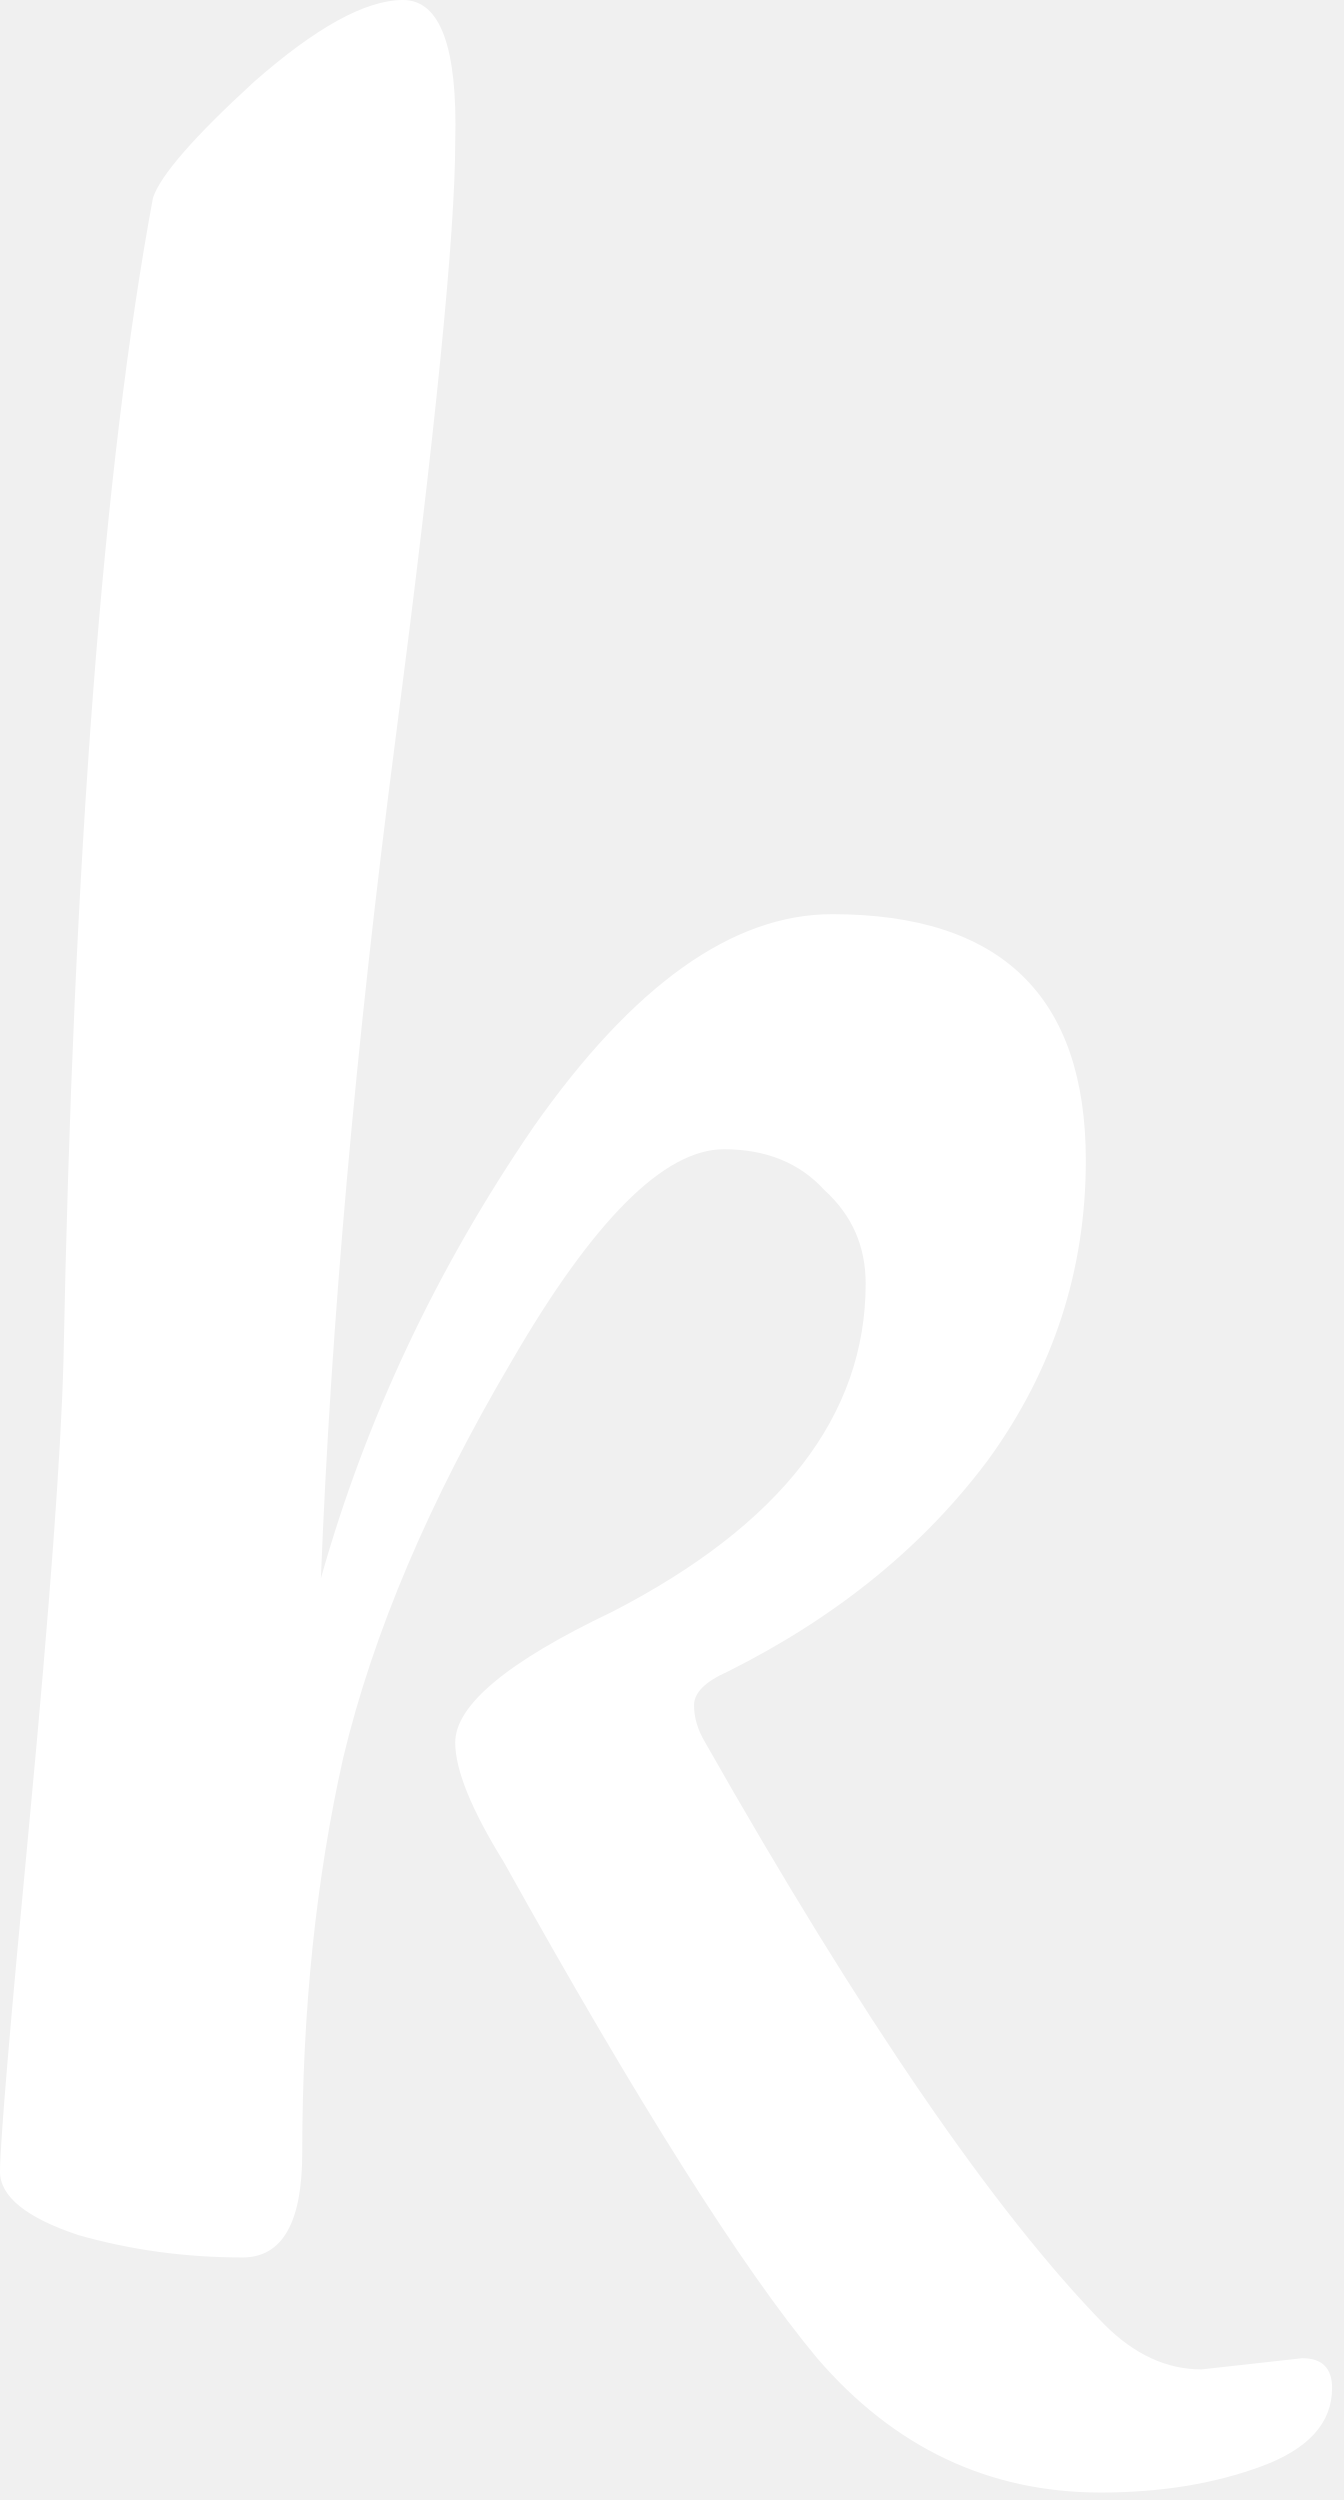
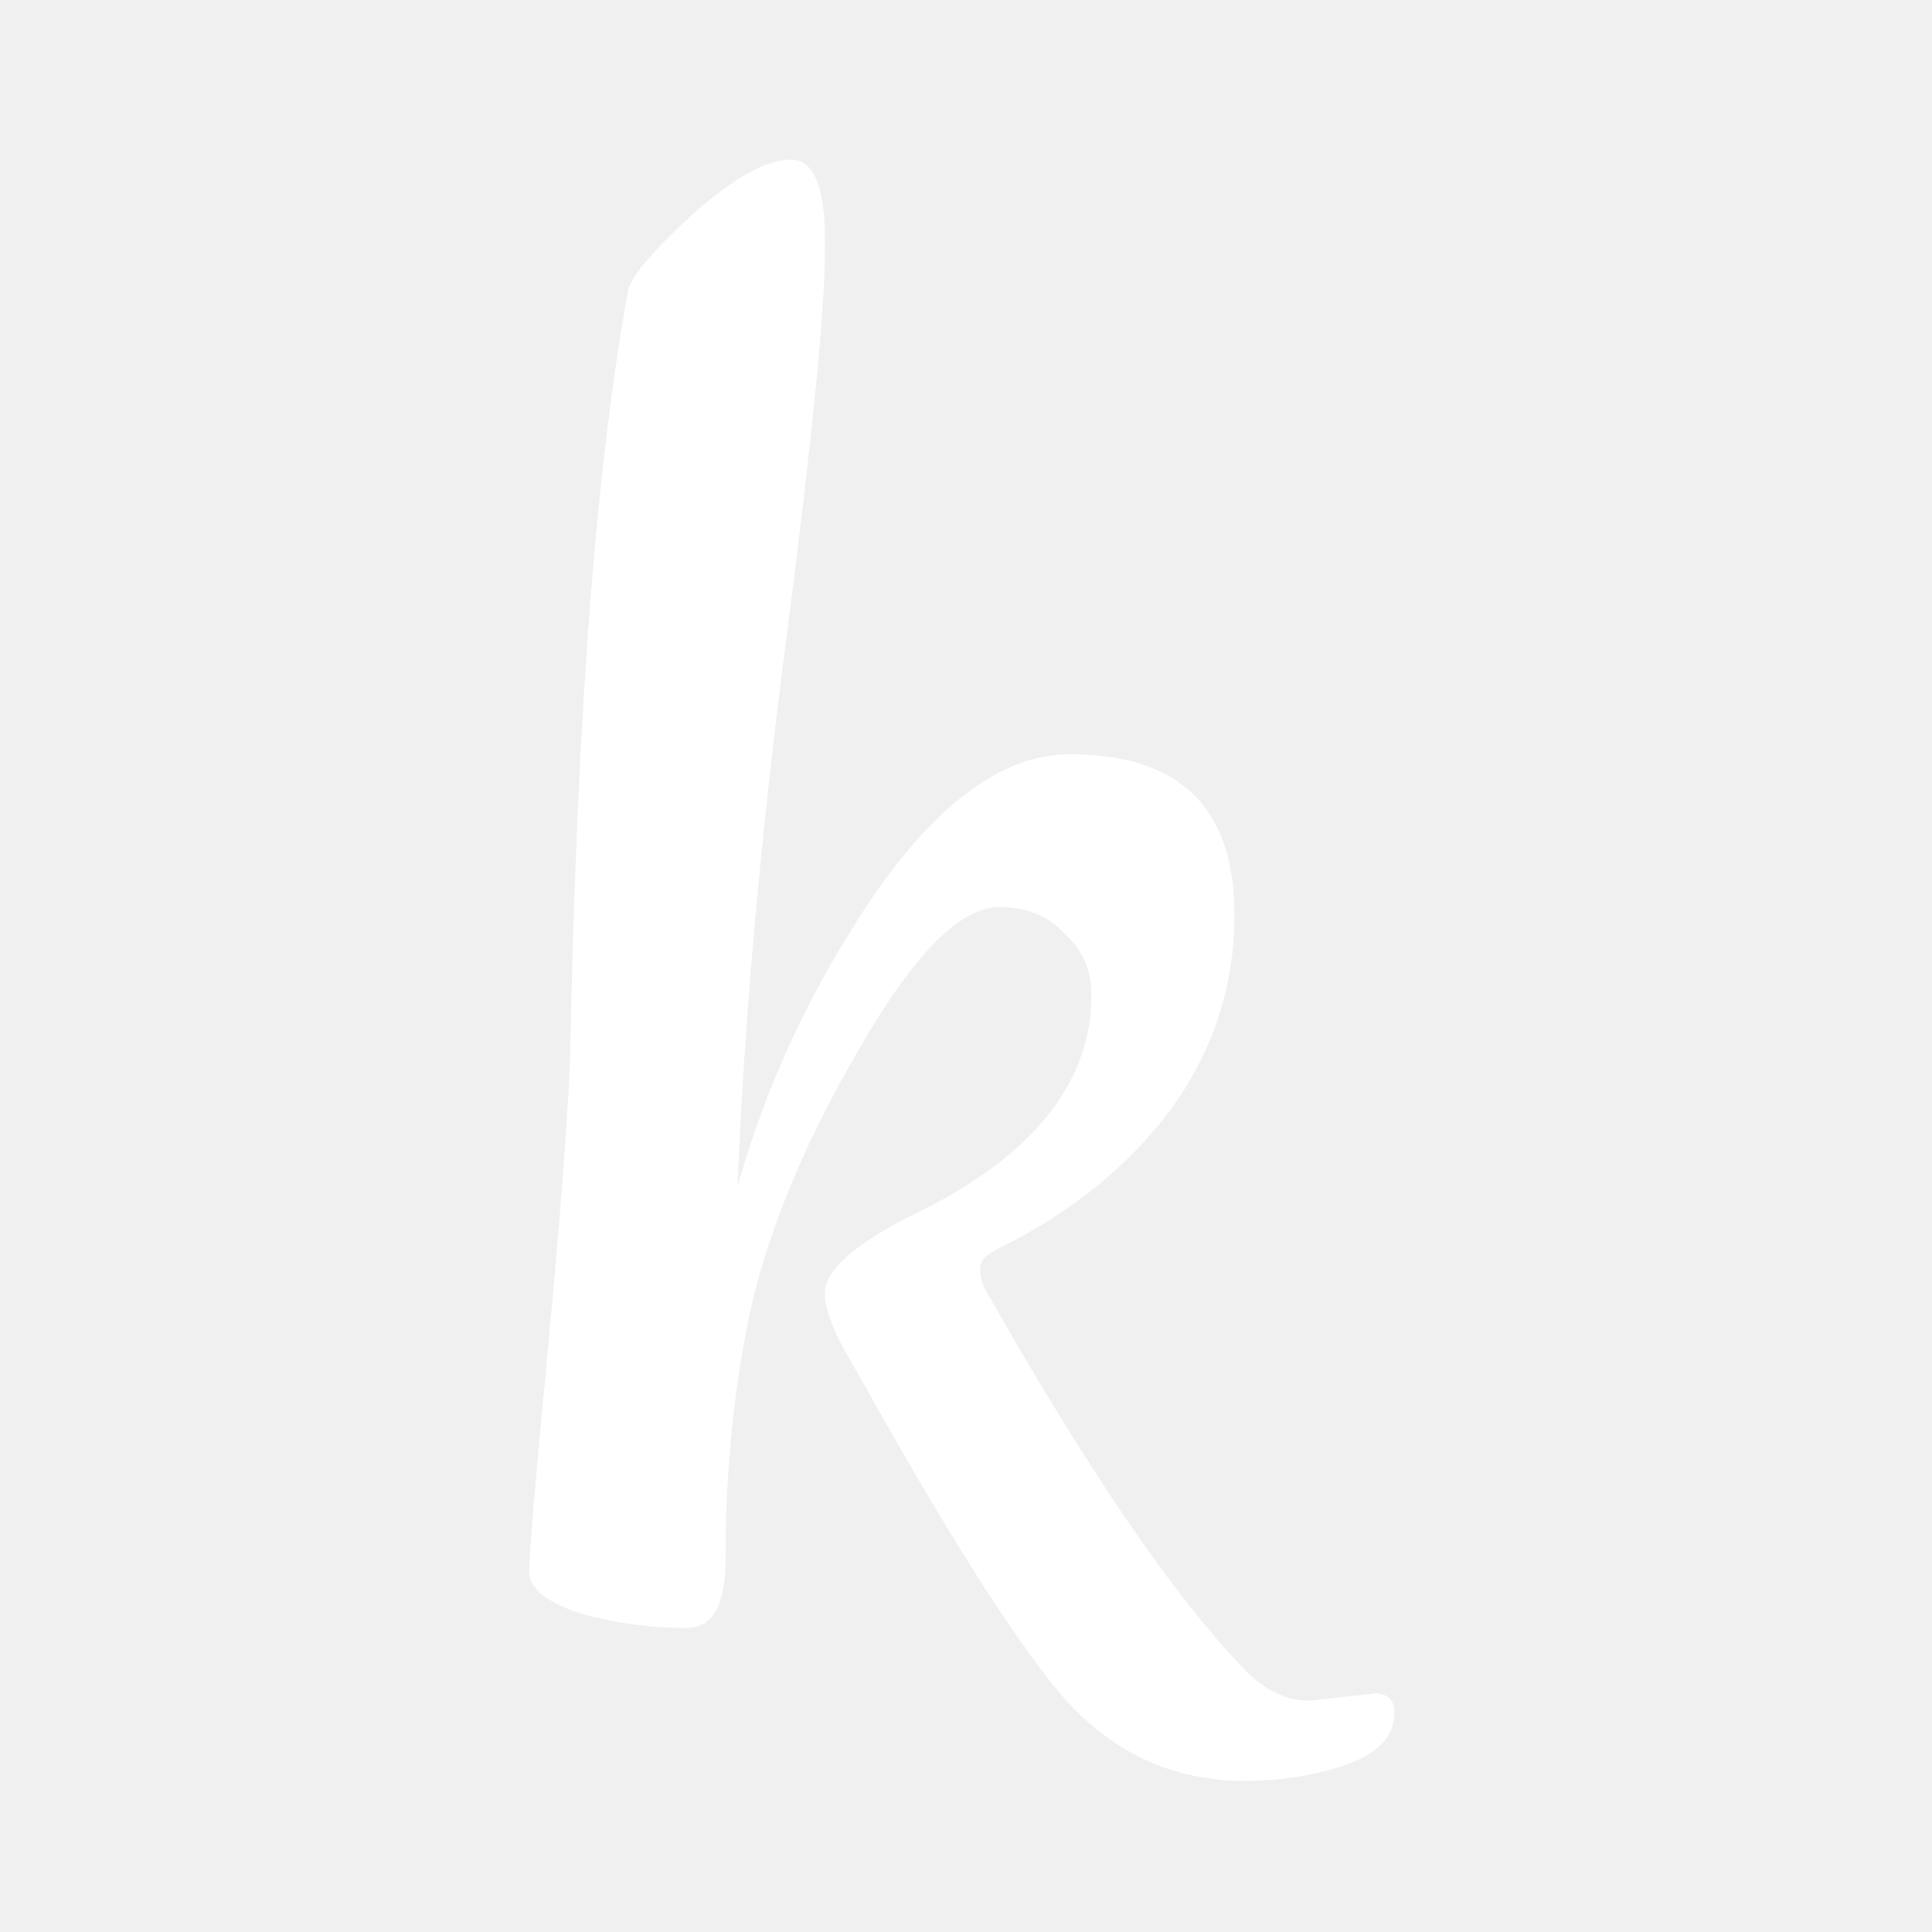
- <svg xmlns="http://www.w3.org/2000/svg" width="72" height="134" viewBox="0 0 72 134" fill="none">
-   <path d="M64.4 127L69.8 126.4C70.867 126.4 71.4 126.933 71.4 128C71.4 129.867 70.133 131.267 67.6 132.2C65.067 133.133 62.2 133.6 59 133.6C53 133.6 47.933 131.2 43.8 126.4C39.8 121.6 34.2 112.733 27 99.8C25.267 97 24.4 94.867 24.4 93.4C24.4 91.4 27.2 89.067 32.8 86.4C41.867 81.733 46.4 75.867 46.4 68.8C46.4 66.8 45.667 65.133 44.2 63.8C42.867 62.333 41.067 61.6 38.8 61.6C35.6 61.6 31.8 65.4 27.4 73C23 80.467 20 87.533 18.4 94.2C16.933 100.733 16.2 107.8 16.2 115.4C16.2 119.133 15.133 121 13 121C9.933 121 7 120.6 4.2 119.8C1.4 118.867 0 117.733 0 116.4C0 114.933 0.533 108.6 1.6 97.4C2.667 86.067 3.267 77.933 3.4 73C3.933 45.8 5.533 25 8.2 10.6C8.6 9.4 10.4 7.333 13.6 4.4C16.933 1.467 19.6 0 21.6 0C23.6 0 24.533 2.533 24.4 7.6C24.4 12.533 23.333 23.2 21.2 39.6C19.067 56 17.733 71 17.2 84.6C19.6 76.067 23.4 68 28.6 60.4C33.933 52.8 39.267 49 44.6 49C53.667 49 58.2 53.4 58.2 62.2C58.2 68.067 56.467 73.4 53 78.2C49.533 82.867 44.867 86.667 39 89.6C37.8 90.133 37.2 90.733 37.2 91.4C37.2 92.067 37.4 92.733 37.8 93.4C46.2 108.2 53.333 118.6 59.2 124.6C60.8 126.2 62.533 127 64.4 127Z" fill="white" />
+ <svg xmlns="http://www.w3.org/2000/svg" width="230" height="230" viewBox="0 0 230 230" fill="none">
+   <path d="M155.902 202.466L163.692 201.599C165.231 201.599 166 202.369 166 203.91C166 206.607 164.173 208.629 160.518 209.978C156.864 211.326 152.728 212 148.112 212C139.457 212 132.148 208.533 126.185 201.599C120.415 194.665 112.336 181.856 101.95 163.172C99.449 159.127 98.199 156.045 98.199 153.927C98.199 151.037 102.238 147.667 110.317 143.814C123.396 137.073 129.936 128.598 129.936 118.389C129.936 115.5 128.878 113.092 126.762 111.166C124.838 109.047 122.242 107.988 118.972 107.988C114.356 107.988 108.874 113.478 102.527 124.457C96.179 135.243 91.852 145.452 89.543 155.082C87.428 164.52 86.37 174.729 86.37 185.708C86.37 191.101 84.831 193.798 81.754 193.798C77.33 193.798 73.098 193.22 69.059 192.064C65.02 190.716 63 189.079 63 187.153C63 185.034 63.769 175.885 65.308 159.705C66.847 143.333 67.712 131.583 67.905 124.457C68.674 85.163 70.982 55.115 74.829 34.313C75.406 32.579 78.003 29.594 82.619 25.356C87.428 21.119 91.275 19 94.16 19C97.045 19 98.391 22.66 98.199 29.979C98.199 37.106 96.66 52.515 93.583 76.207C90.505 99.898 88.582 121.567 87.812 141.214C91.275 128.887 96.756 117.234 104.258 106.254C111.951 95.275 119.645 89.786 127.339 89.786C140.418 89.786 146.958 96.142 146.958 108.855C146.958 117.33 144.458 125.034 139.457 131.969C134.456 138.71 127.724 144.2 119.261 148.437C117.529 149.208 116.664 150.074 116.664 151.037C116.664 152 116.952 152.964 117.529 153.927C129.647 175.307 139.937 190.331 148.401 198.999C150.709 201.31 153.209 202.466 155.902 202.466Z" fill="white" />
</svg>
